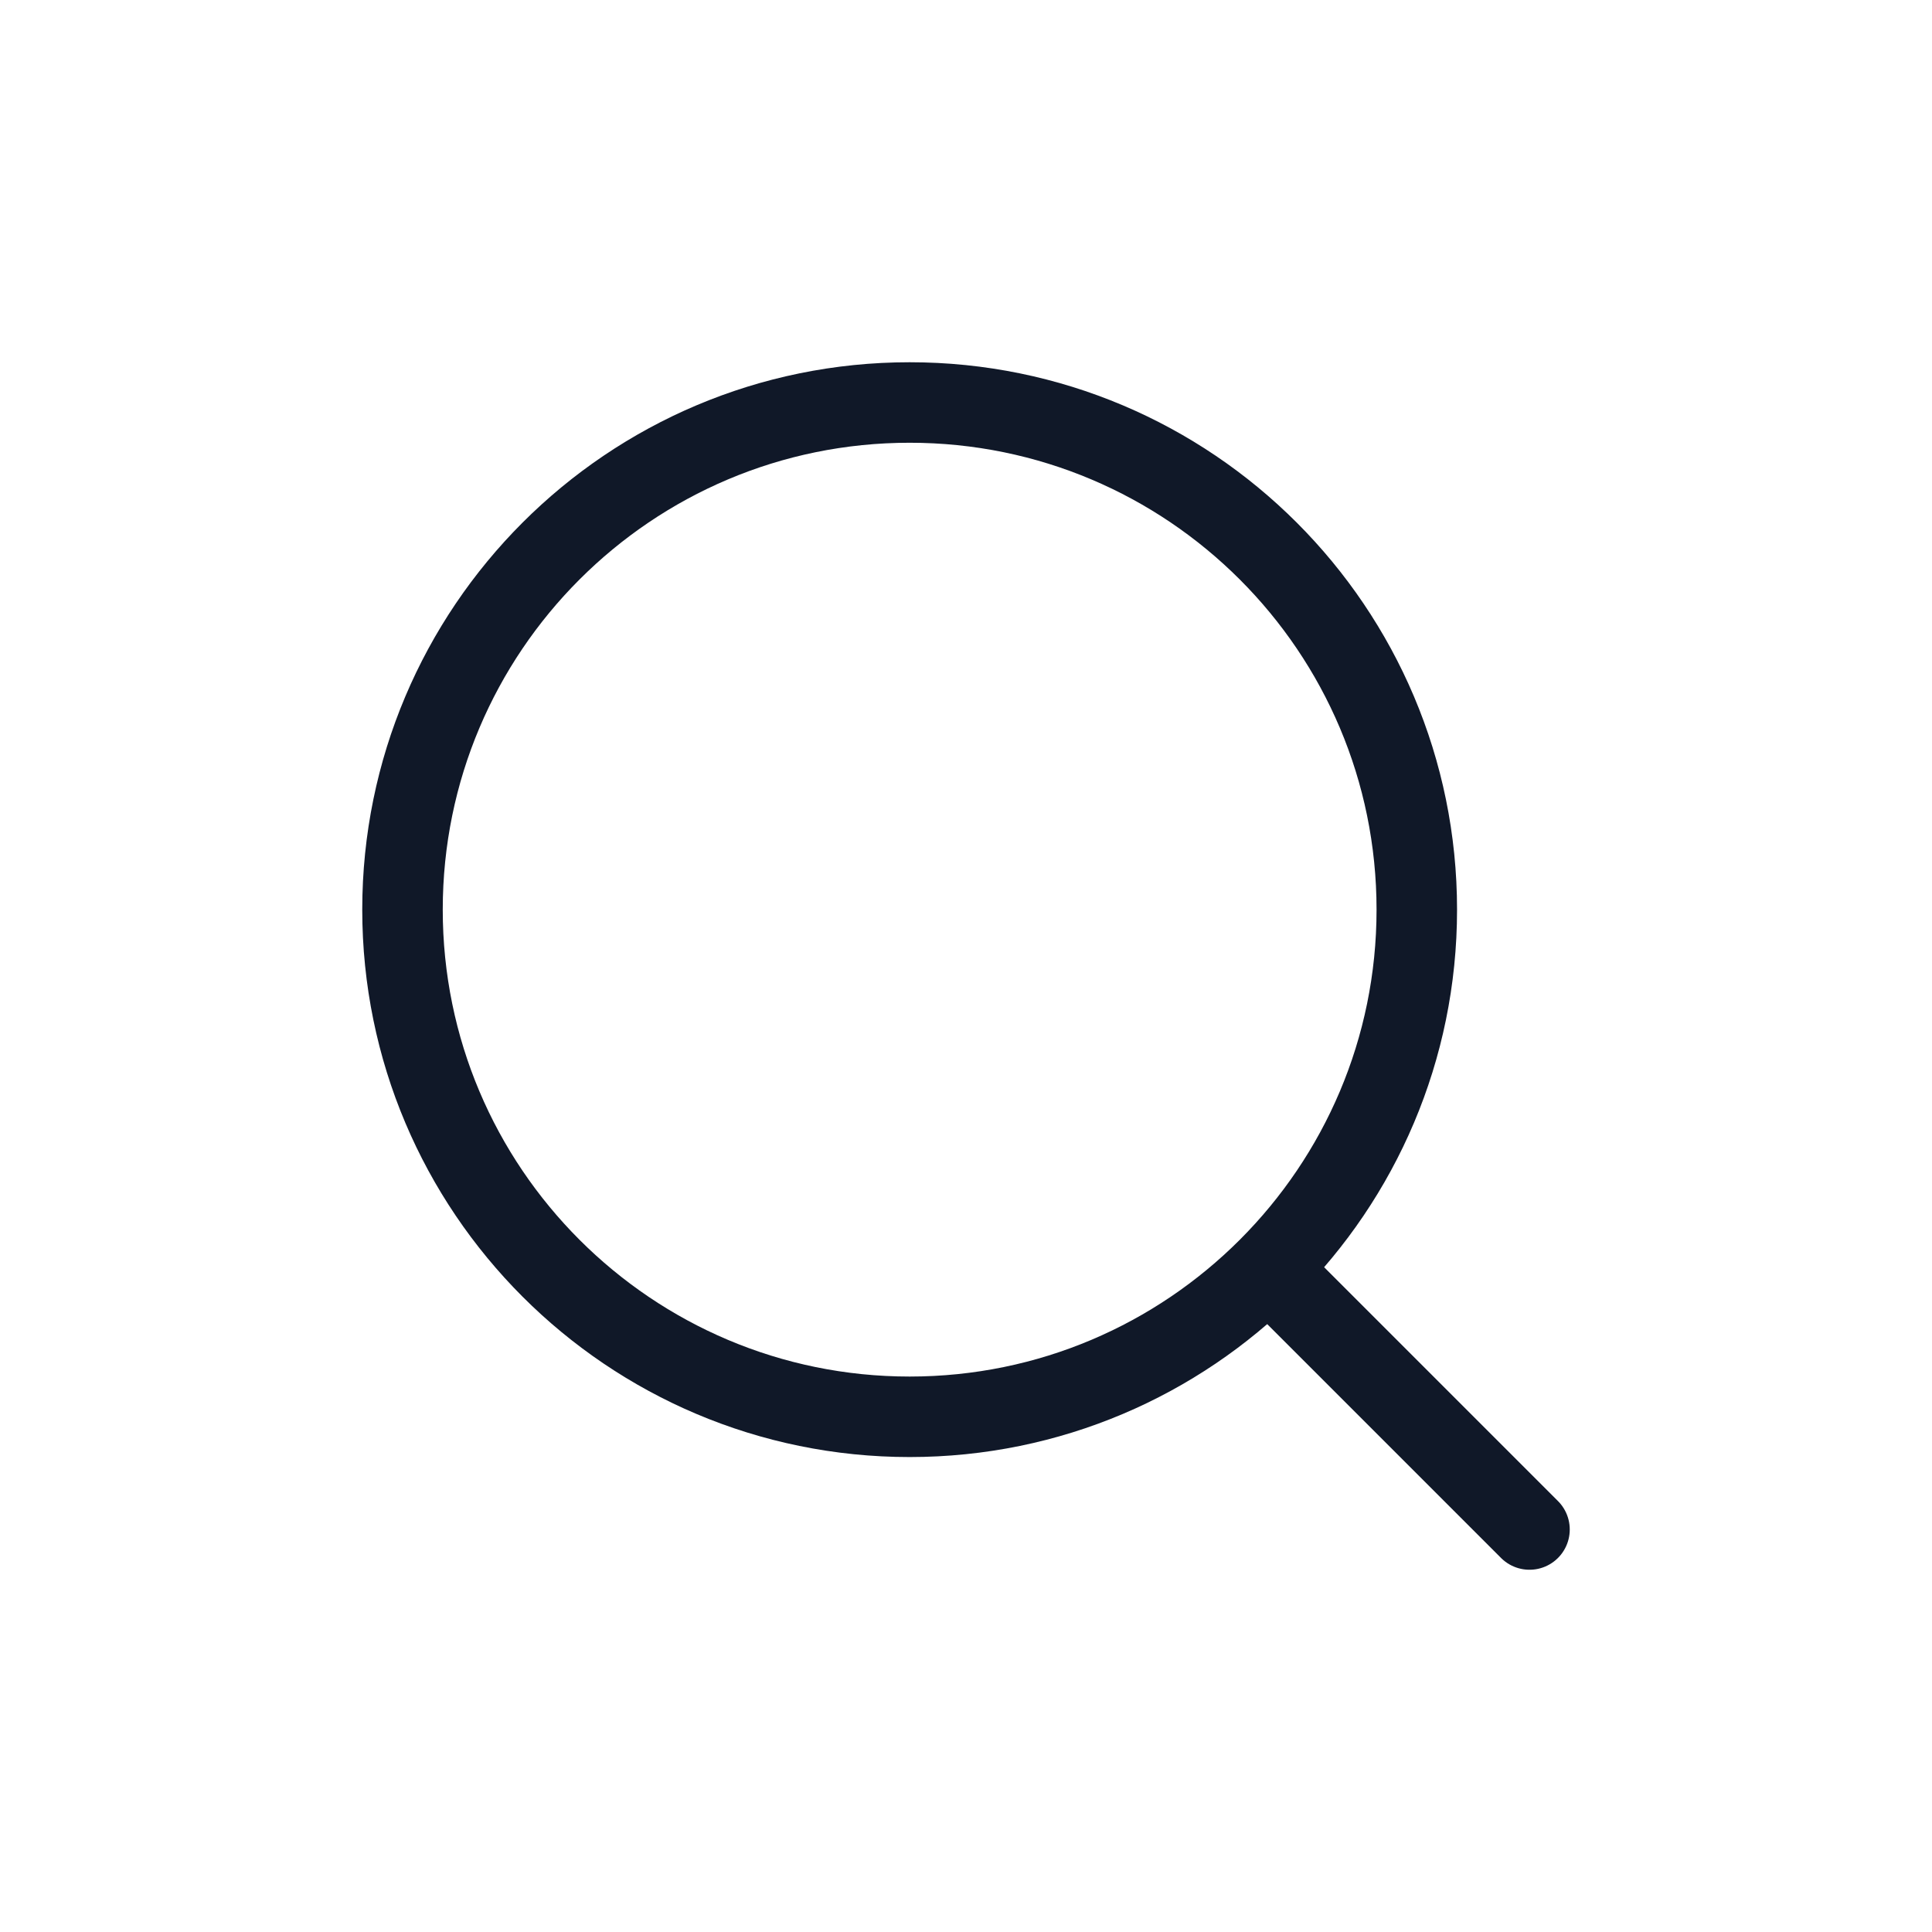
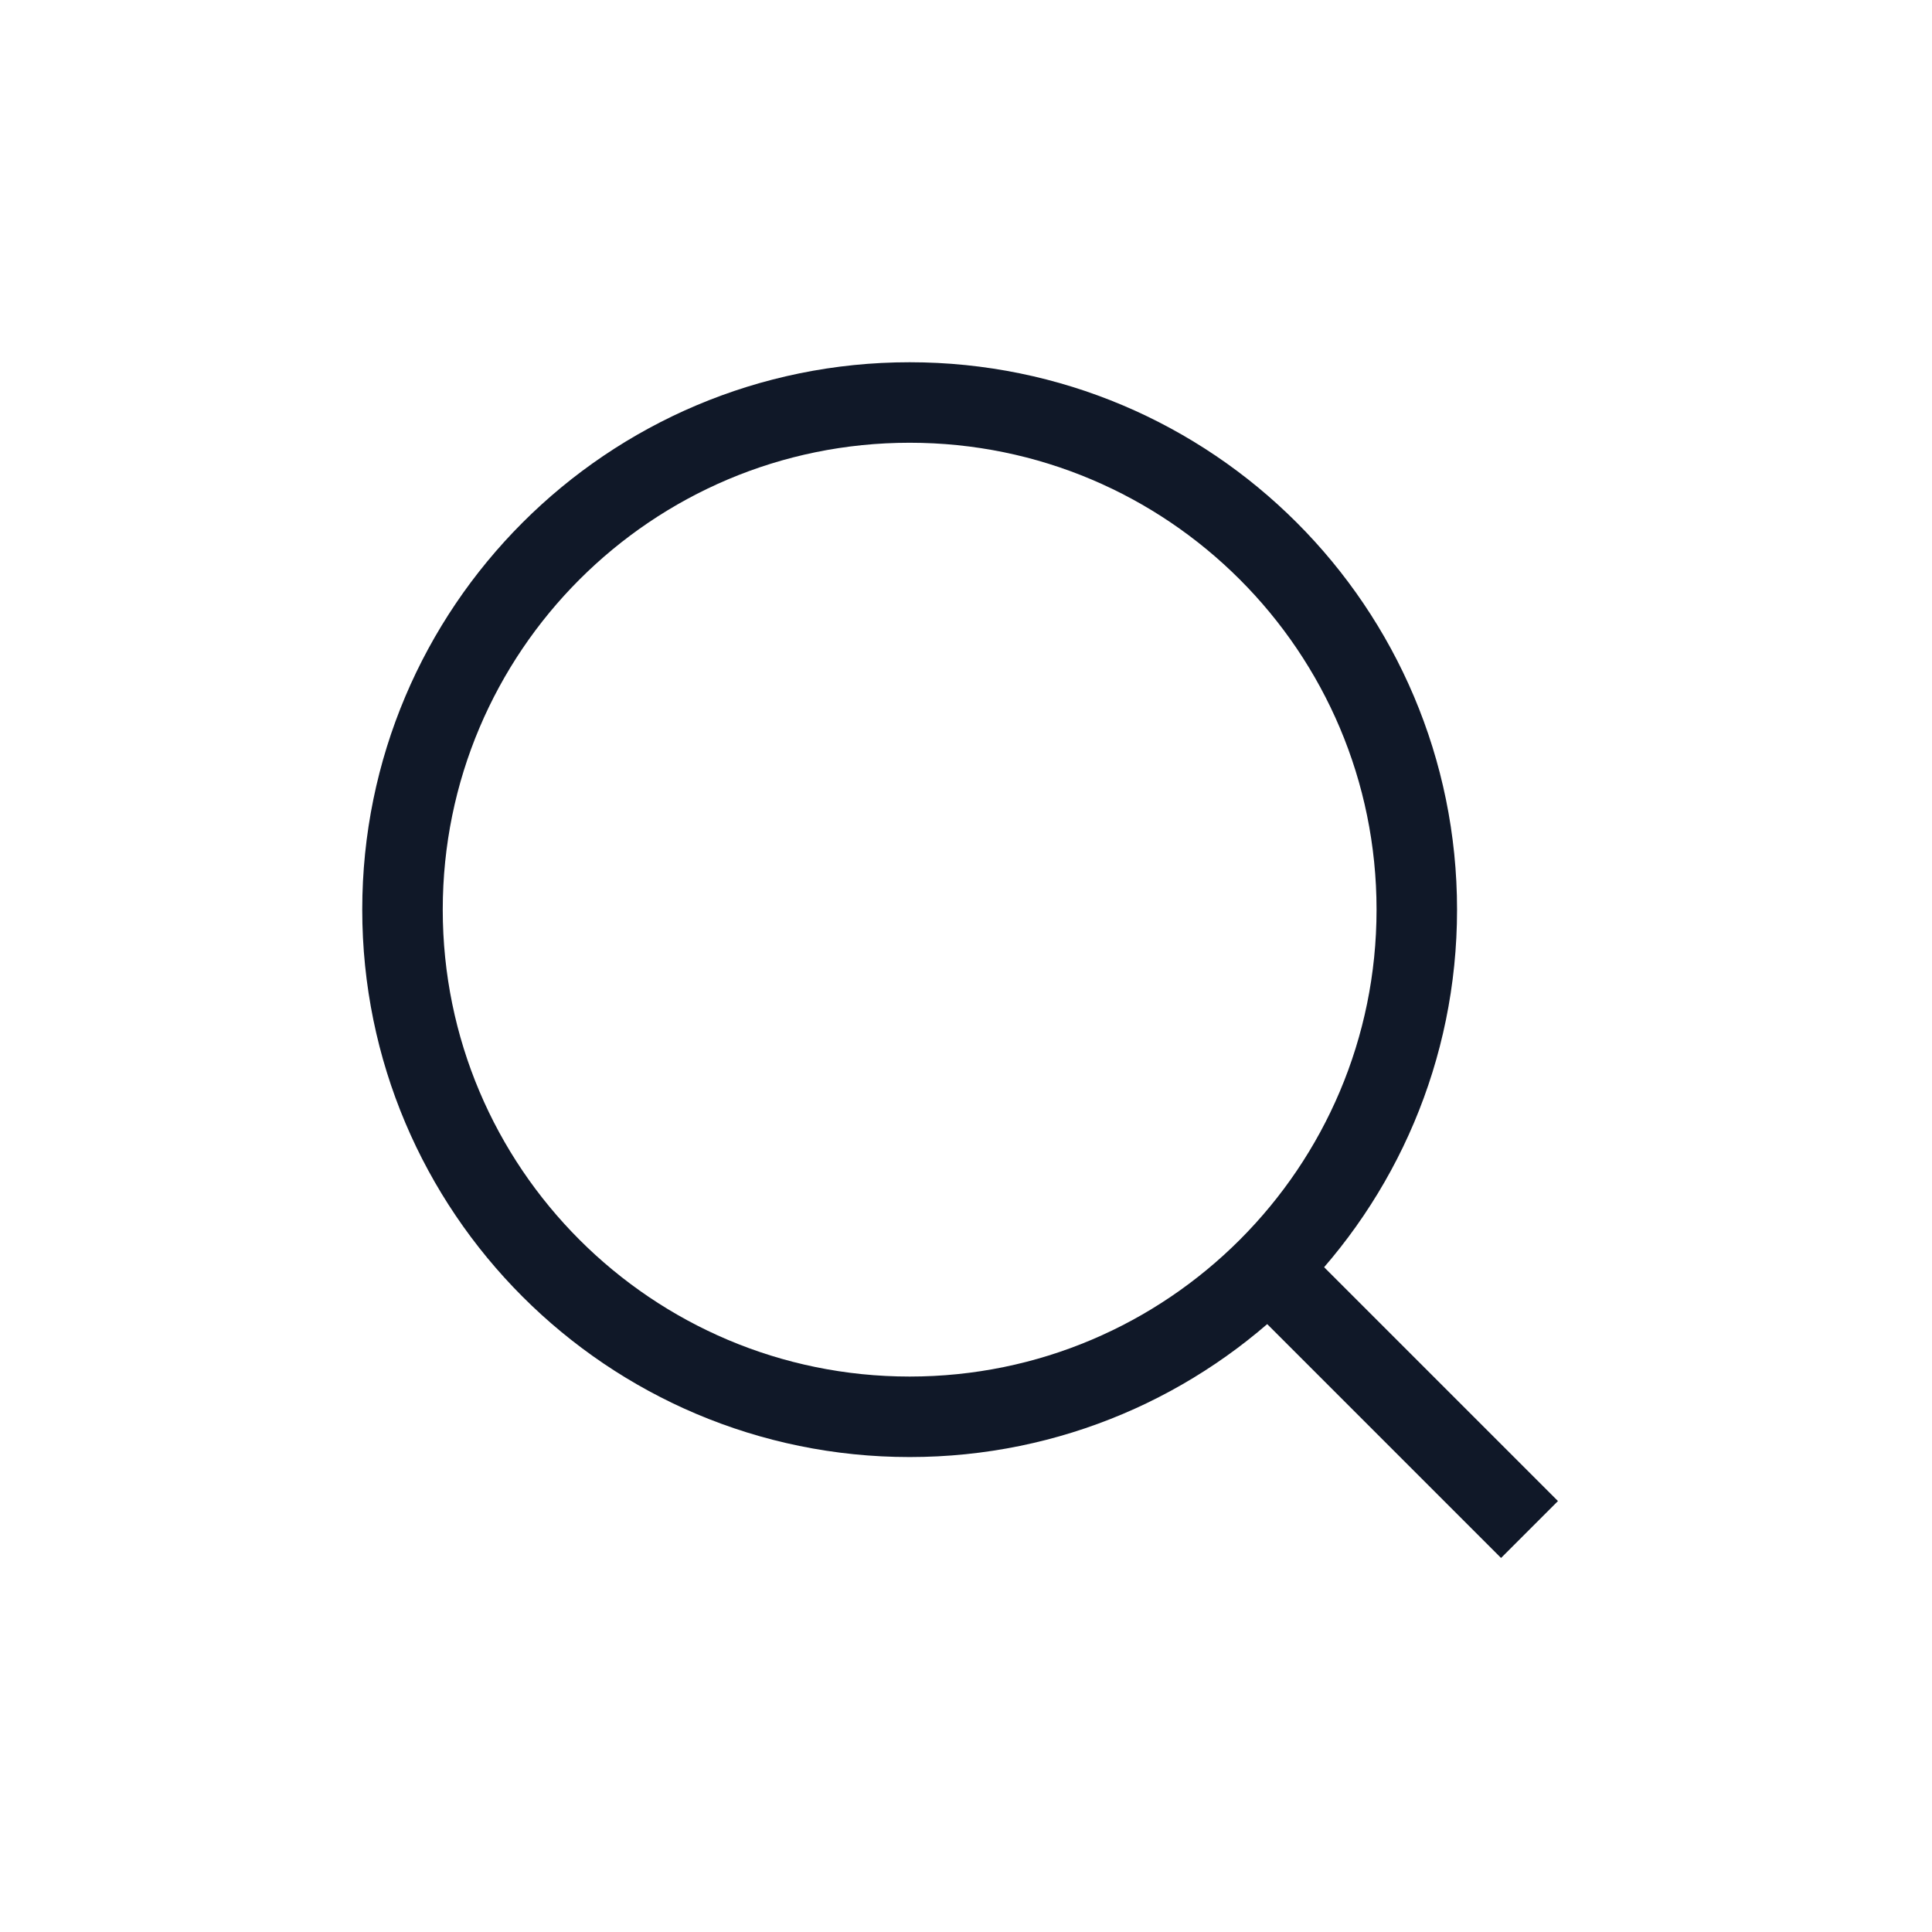
<svg xmlns="http://www.w3.org/2000/svg" width="24" height="24" viewBox="0 0 24 24" fill="none">
-   <path d="M15.85 15.85L19 19" stroke="#101828" stroke-linecap="round" stroke-linejoin="round" />
-   <path d="M17.6 11.3C17.6 7.82 14.779 5 11.3 5C7.821 5 5 7.82 5 11.3C5 14.779 7.821 17.6 11.3 17.6C14.779 17.6 17.6 14.779 17.6 11.3Z" stroke="#101828" stroke-linejoin="round" />
+   <path d="M15.85 15.85L19 19" stroke="#101828" strokeLinecap="round" strokeLinejoin="round" />
+   <path d="M17.6 11.3C17.6 7.82 14.779 5 11.3 5C7.821 5 5 7.82 5 11.3C5 14.779 7.821 17.6 11.3 17.6C14.779 17.6 17.6 14.779 17.6 11.3Z" stroke="#101828" strokeLinejoin="round" />
</svg>
